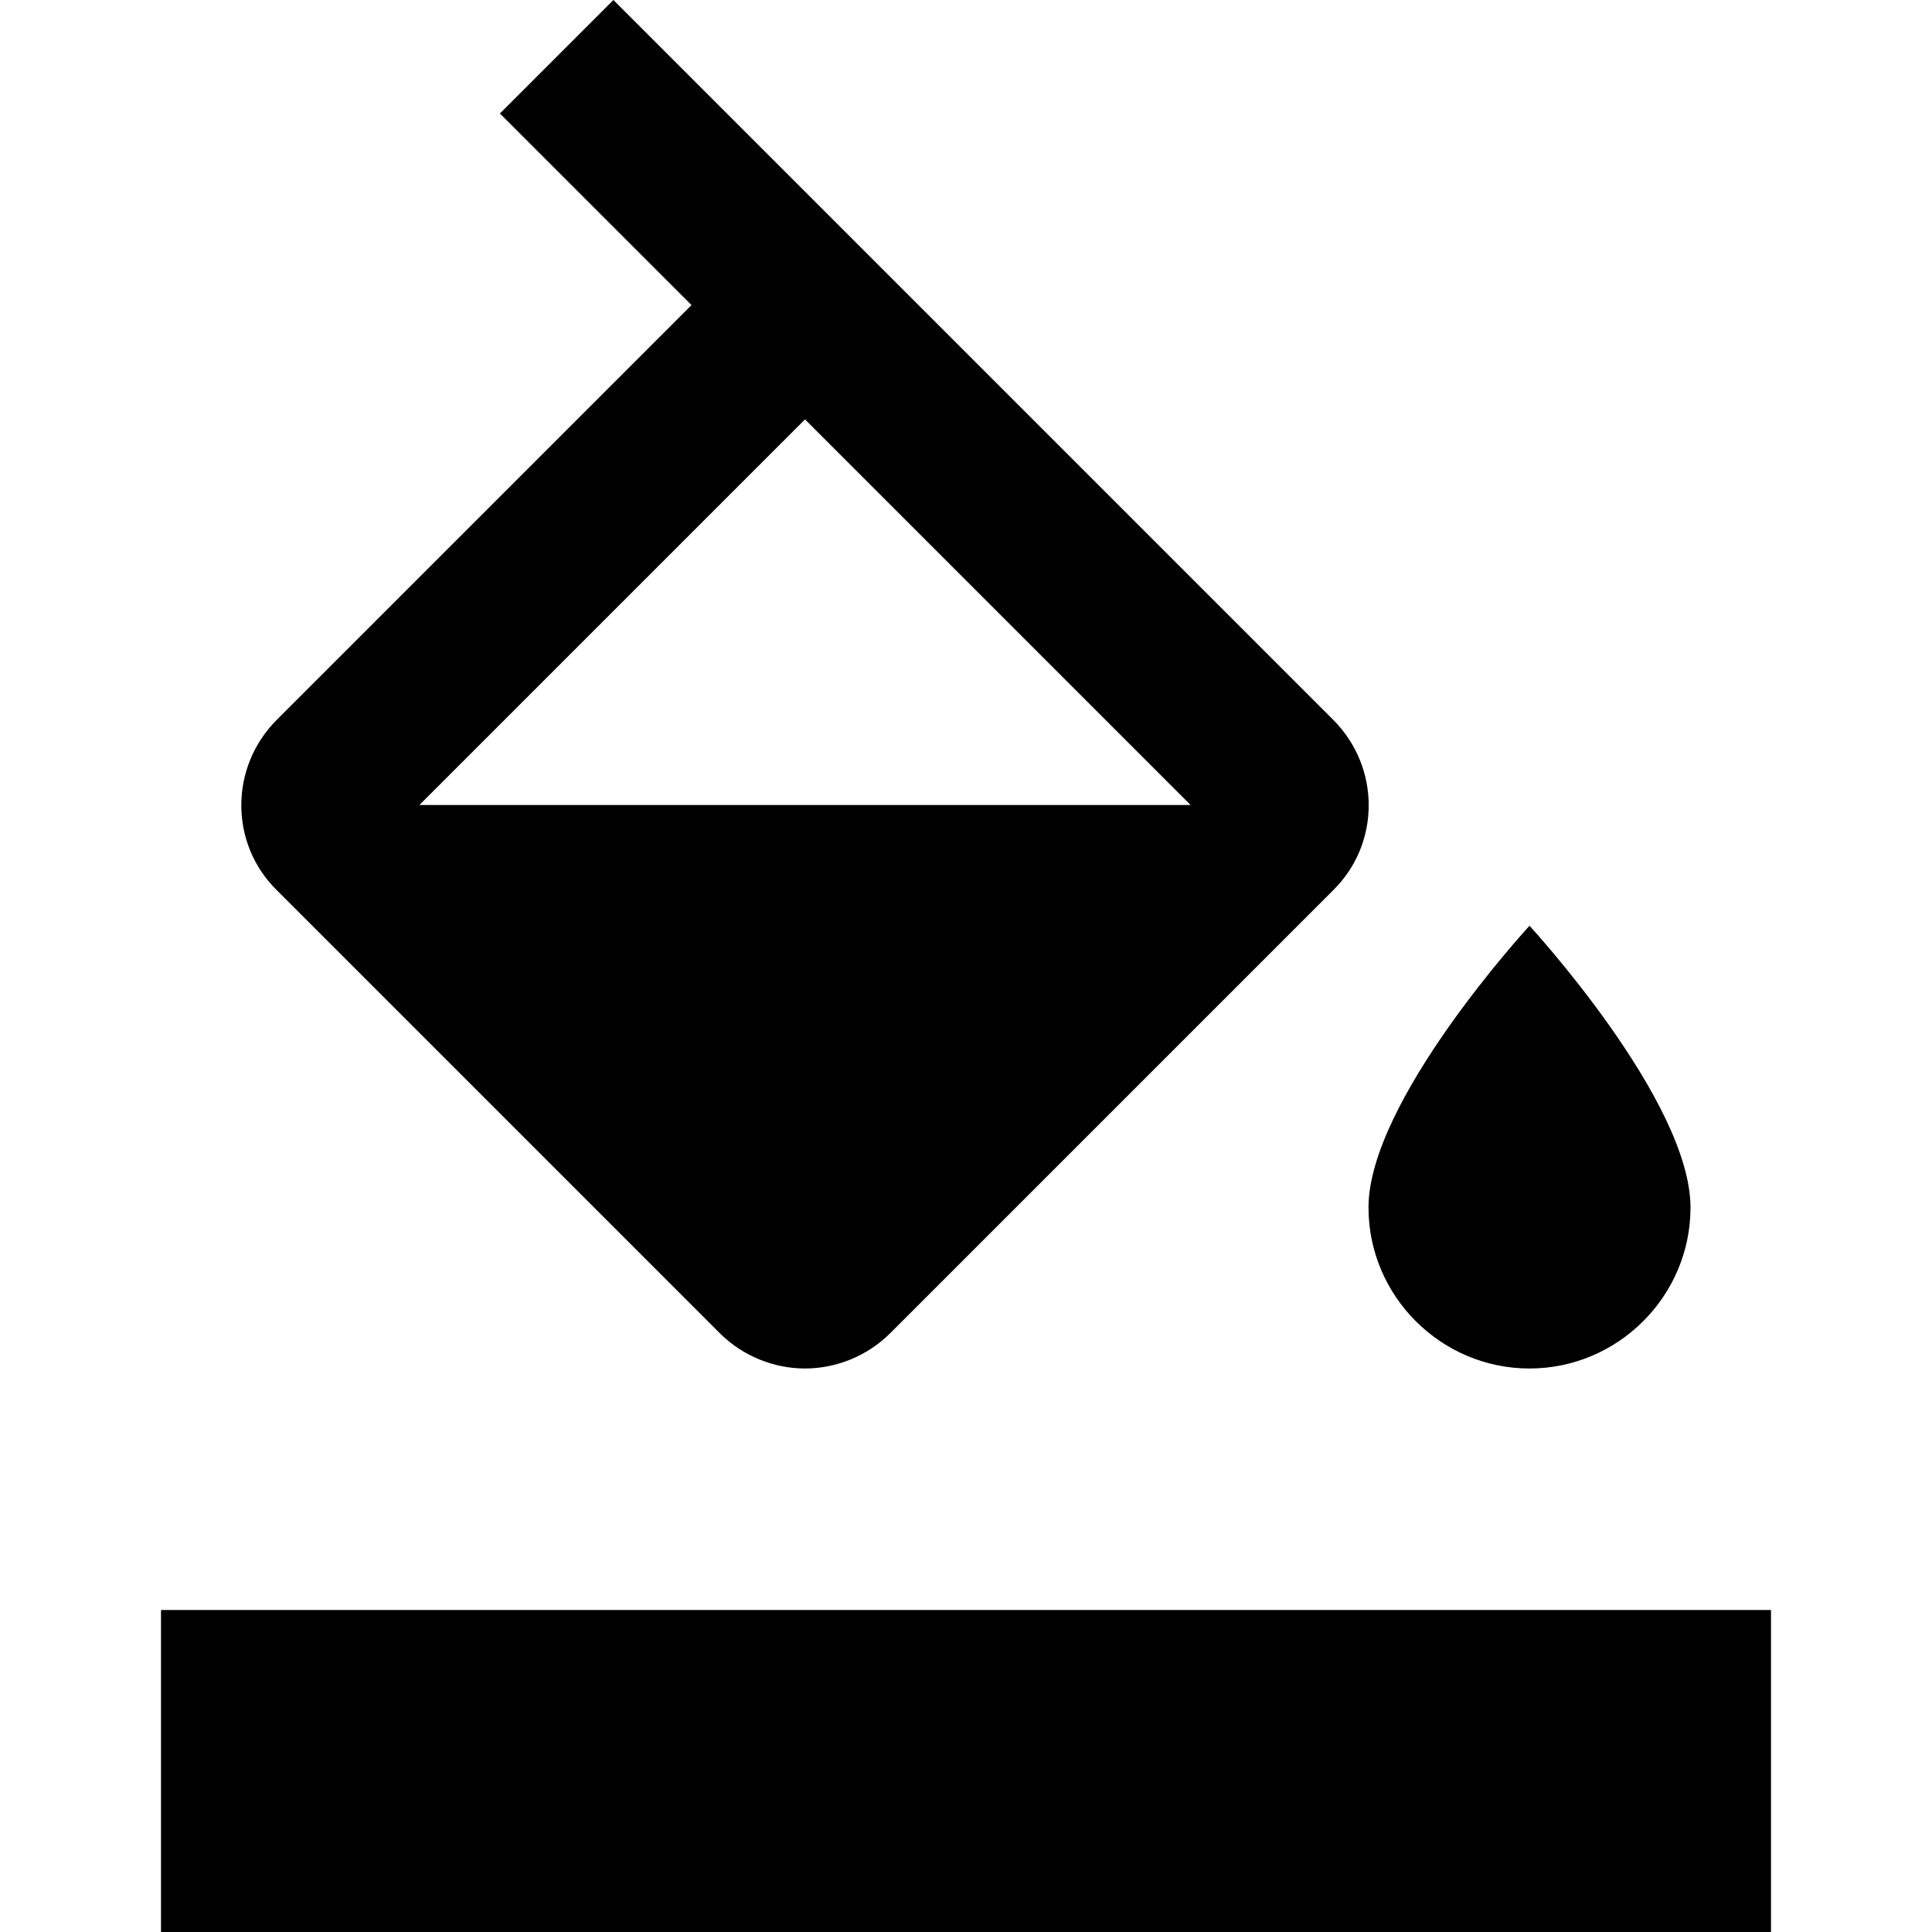
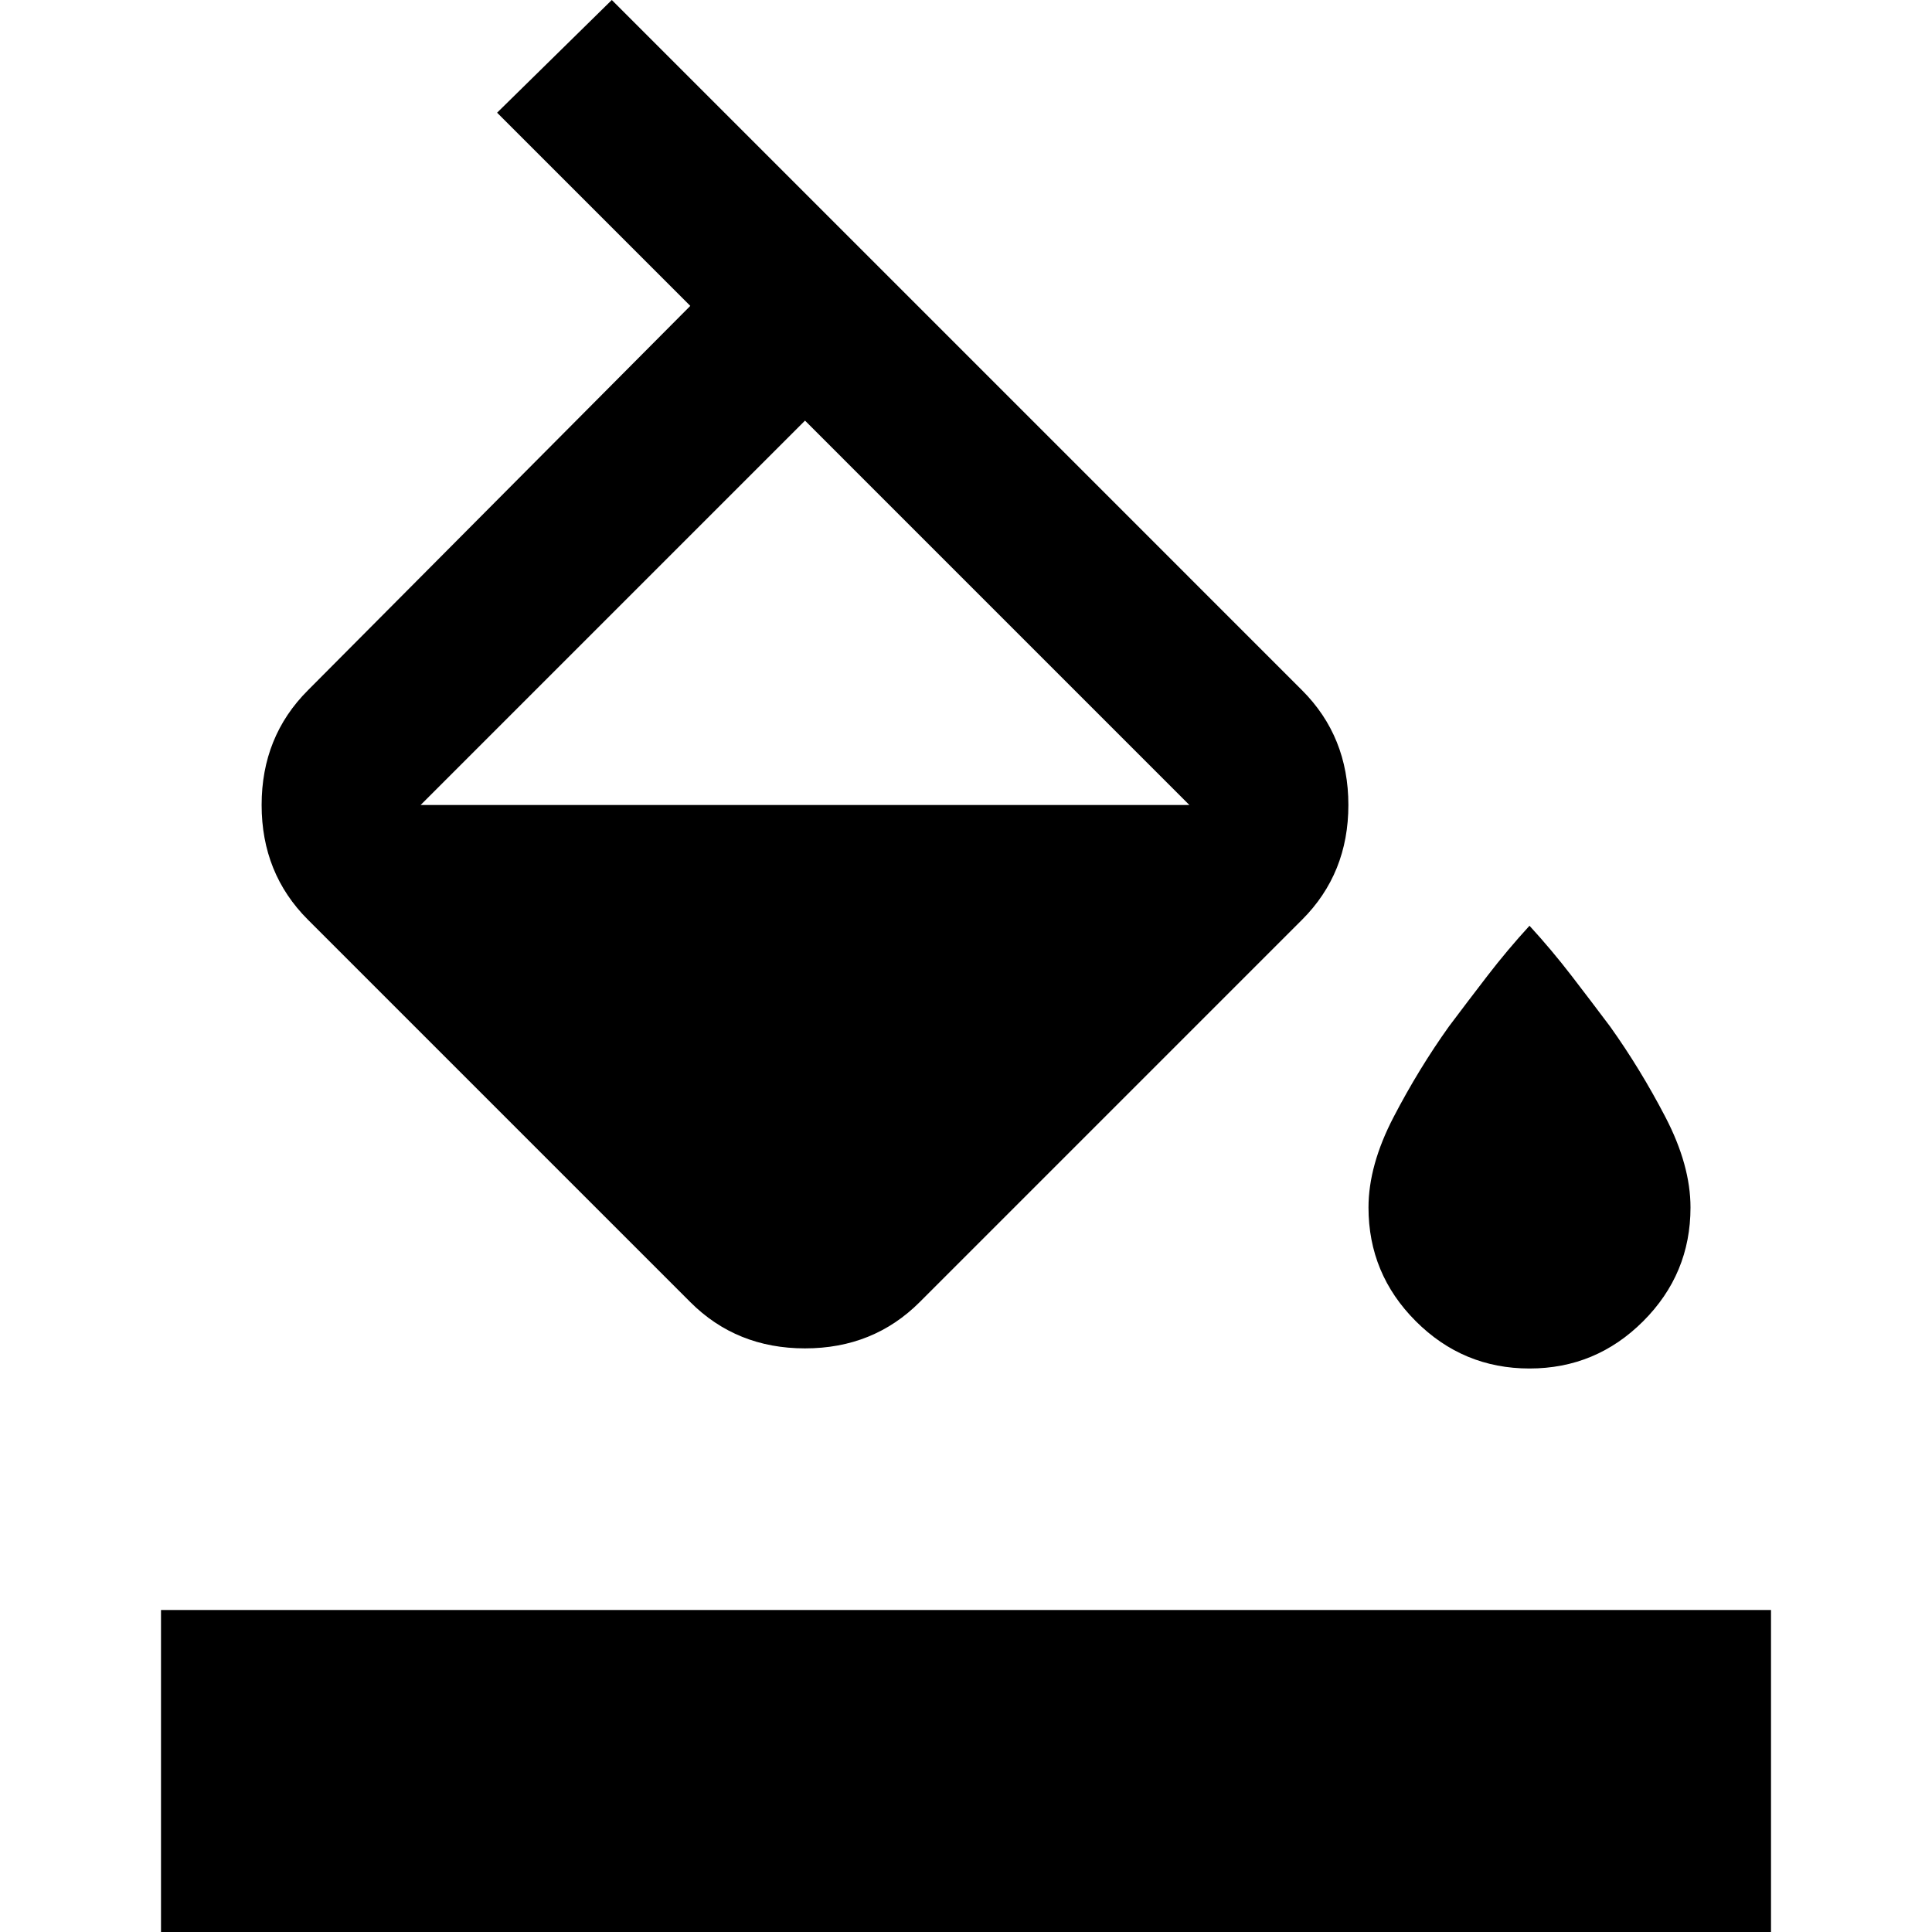
- <svg xmlns="http://www.w3.org/2000/svg" enable-background="new 0 0 24 24" height="24" viewBox="0 0 24 24" width="24">
-   <g>
-     <rect fill="none" height="24" width="24" />
-   </g>
-   <g>
-     <path d="M16.56,8.94L7.62,0L6.21,1.41l2.38,2.38L3.44,8.94c-0.59,0.59-0.59,1.54,0,2.12l5.5,5.5C9.23,16.85,9.62,17,10,17 s0.77-0.15,1.06-0.44l5.5-5.5C17.15,10.48,17.15,9.53,16.56,8.94z M5.21,10L10,5.21L14.79,10H5.21z M19,11.5c0,0-2,2.17-2,3.5 c0,1.1,0.9,2,2,2s2-0.9,2-2C21,13.67,19,11.5,19,11.5z M2,20h20v4H2V20z" />
-   </g>
+ <svg xmlns="http://www.w3.org/2000/svg" viewBox="0 -960 960 960">
+   <path d="m247-904 57-56 343 343q23 23 23 57t-23 57L457-313q-23 23-57 23t-57-23L153-503q-23-23-23-57t23-57l190-191-96-96Zm153 153L209-560h382L400-751Zm360 471q-33 0-56.5-23.5T680-360q0-21 12.5-45t27.5-45q9-12 19-25t21-25q11 12 21 25t19 25q15 21 27.5 45t12.5 45q0 33-23.5 56.5T760-280ZM80 0v-160h800V0H80Z" />
</svg>
